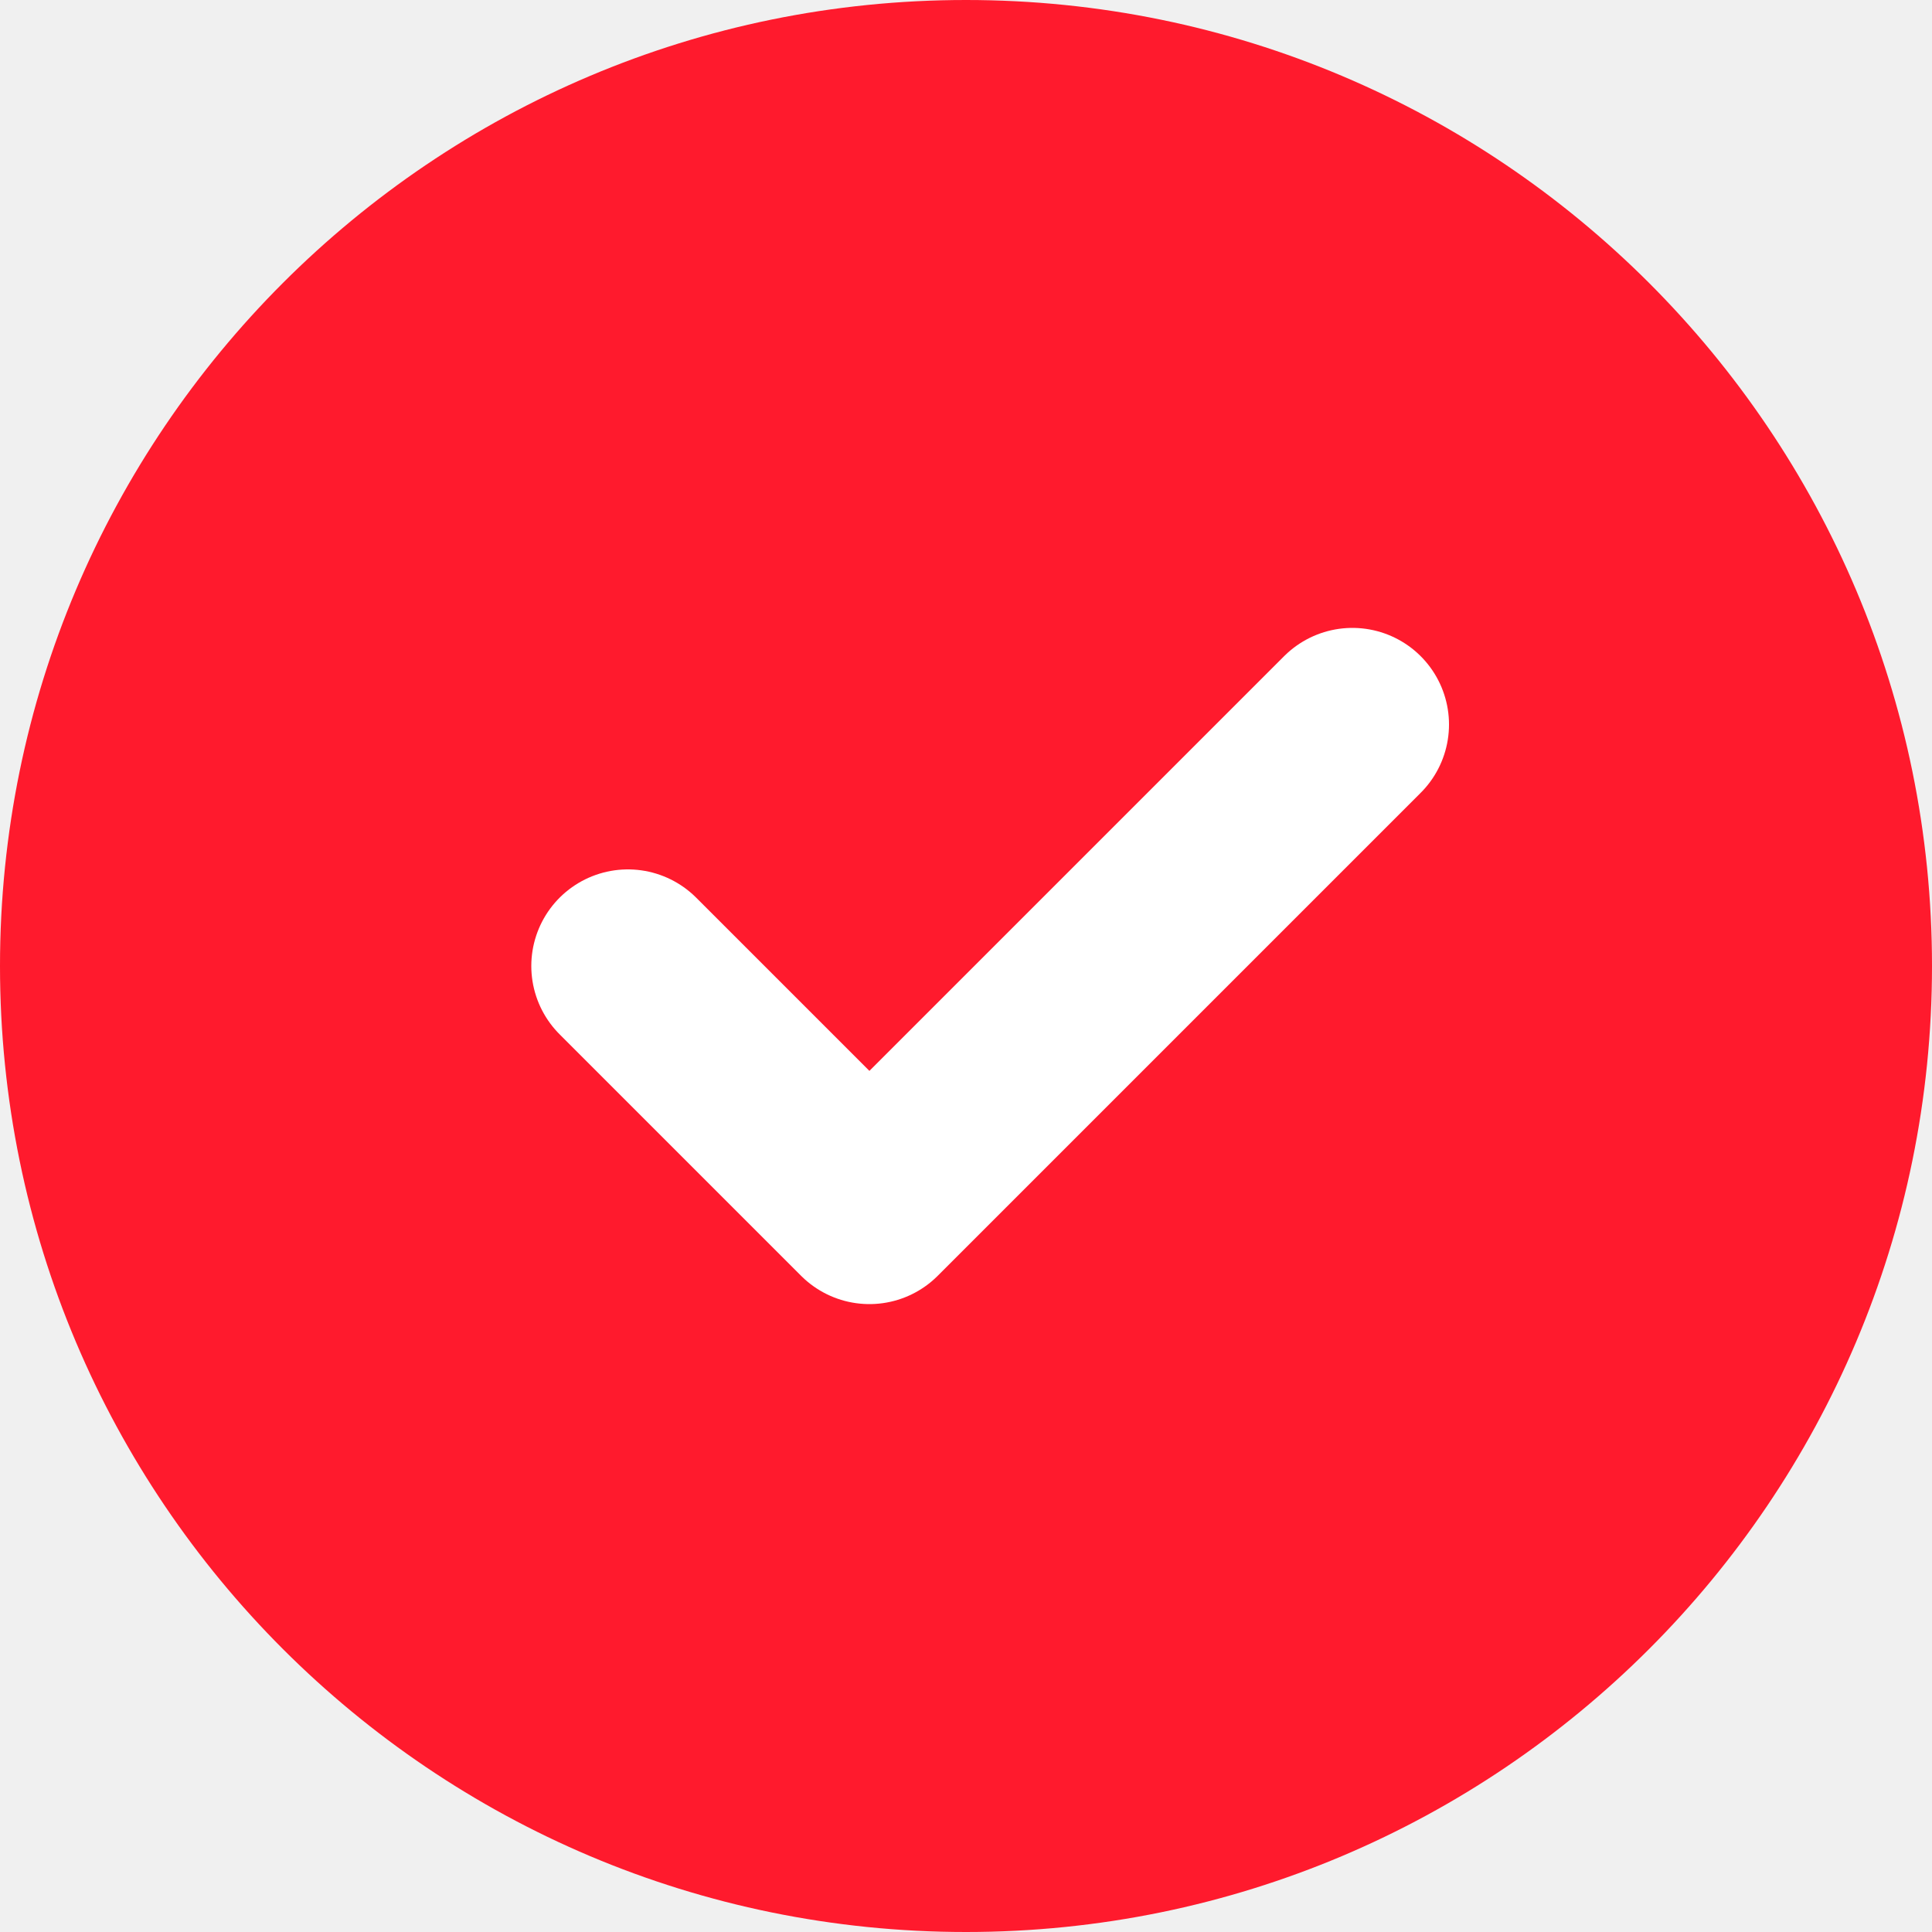
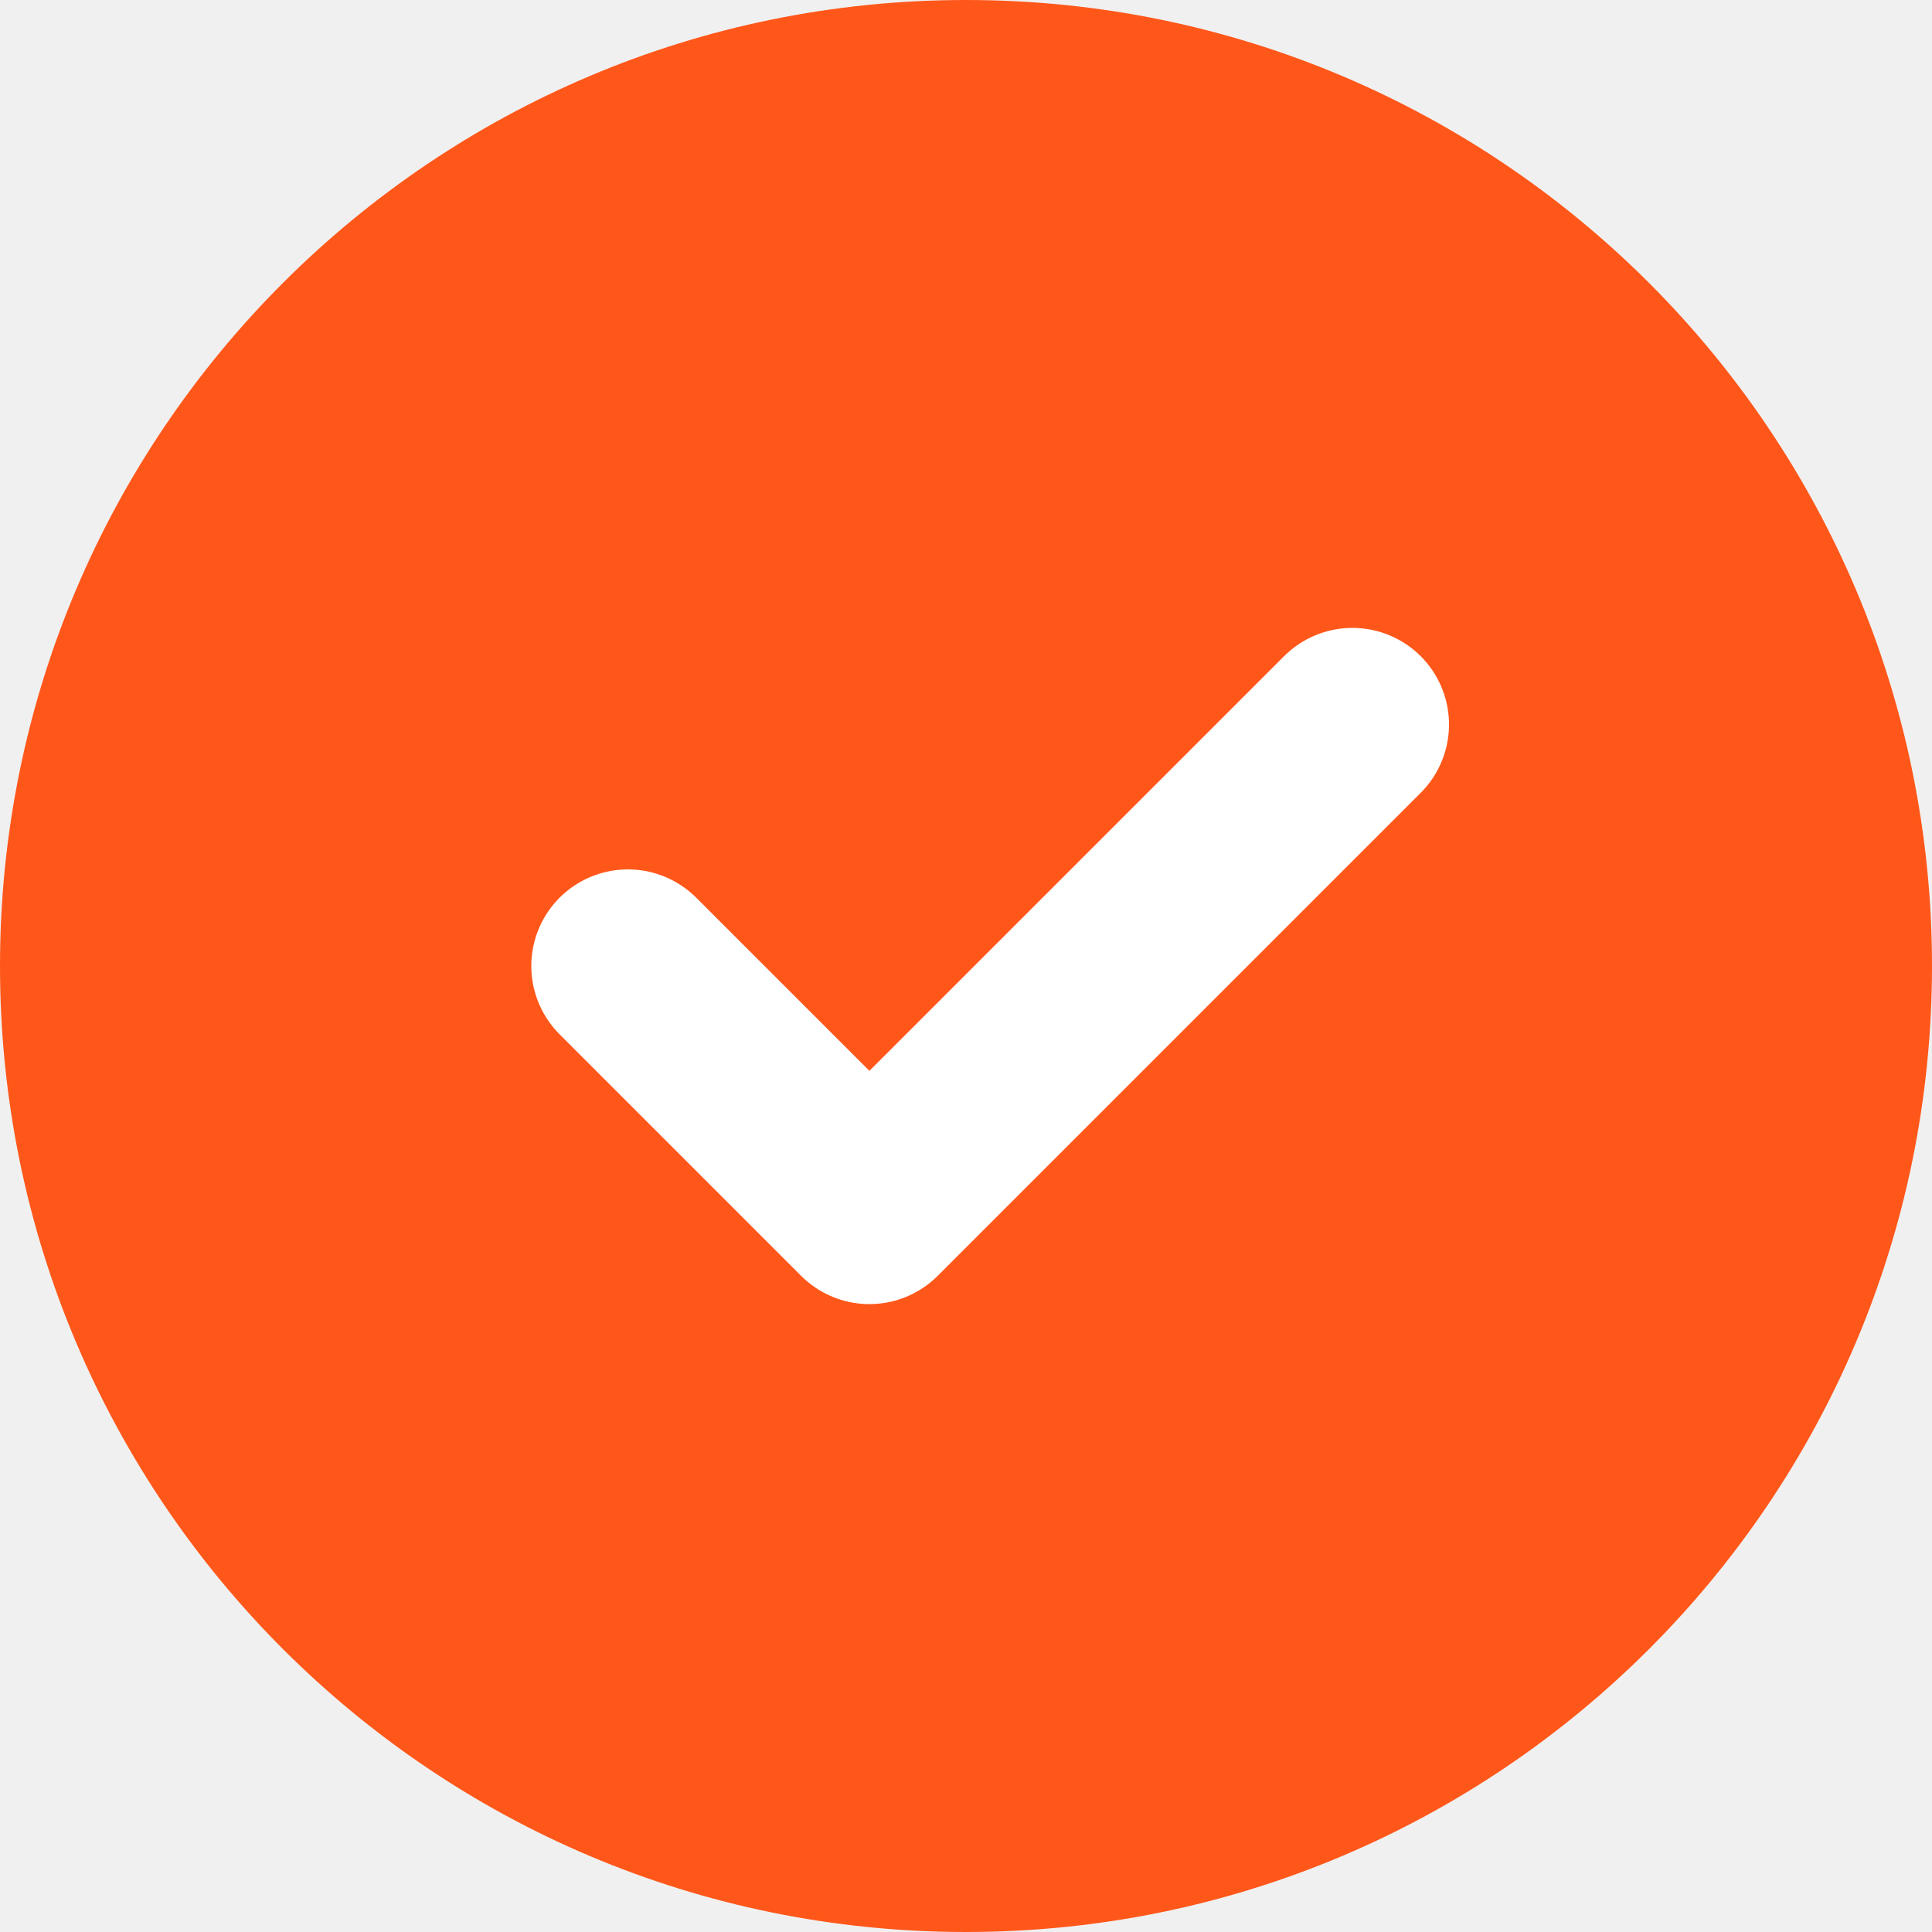
<svg xmlns="http://www.w3.org/2000/svg" preserveAspectRatio="none" overflow="visible" style="display: block;" width="20" height="20" viewBox="0 0 20 20" fill="none">
  <g id="Group 48097173">
-     <circle id="Ellipse 2312" cx="10" cy="10" r="10" fill="#FF1A2D" />
+     <circle id="Ellipse 2312" cx="10" cy="10" r="10" fill="#FF571A" />
    <g id="Check-small (æ ¡éª-å°)">
      <path id="Vector" d="M6.5 10L9 12.5L14 7.5" stroke="white" stroke-width="2" stroke-linecap="round" stroke-linejoin="round" />
    </g>
  </g>
</svg>
